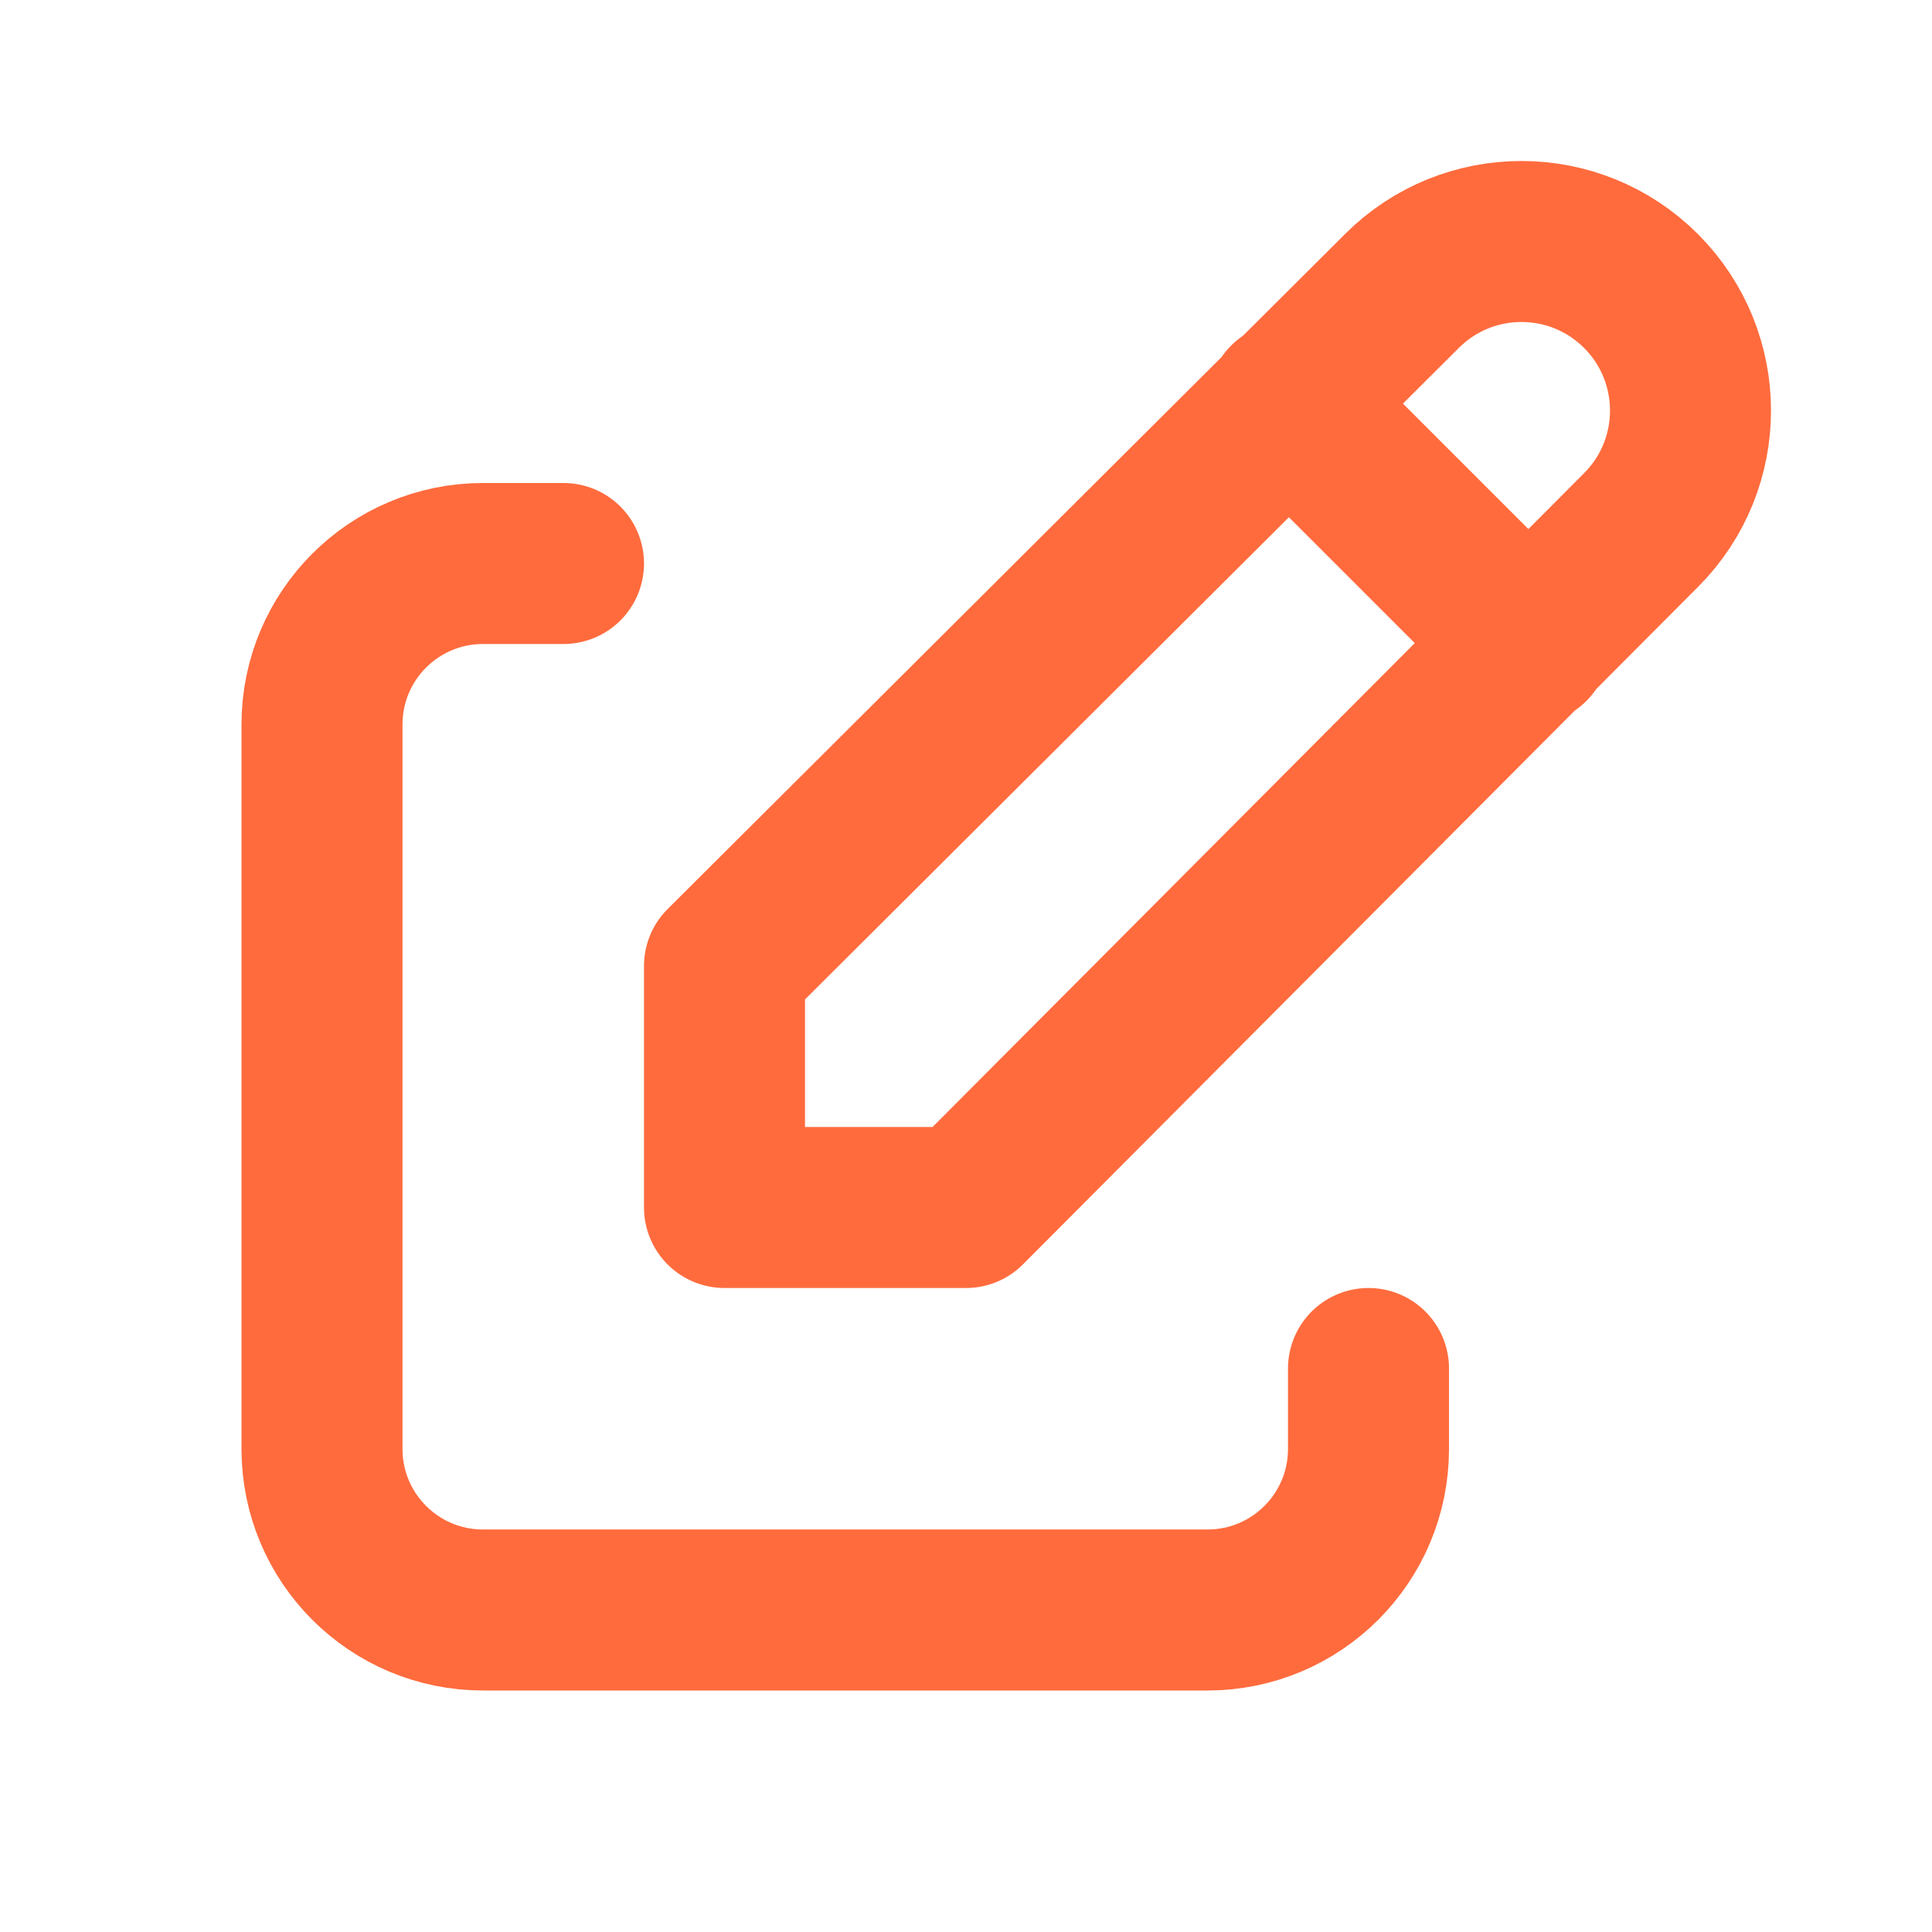
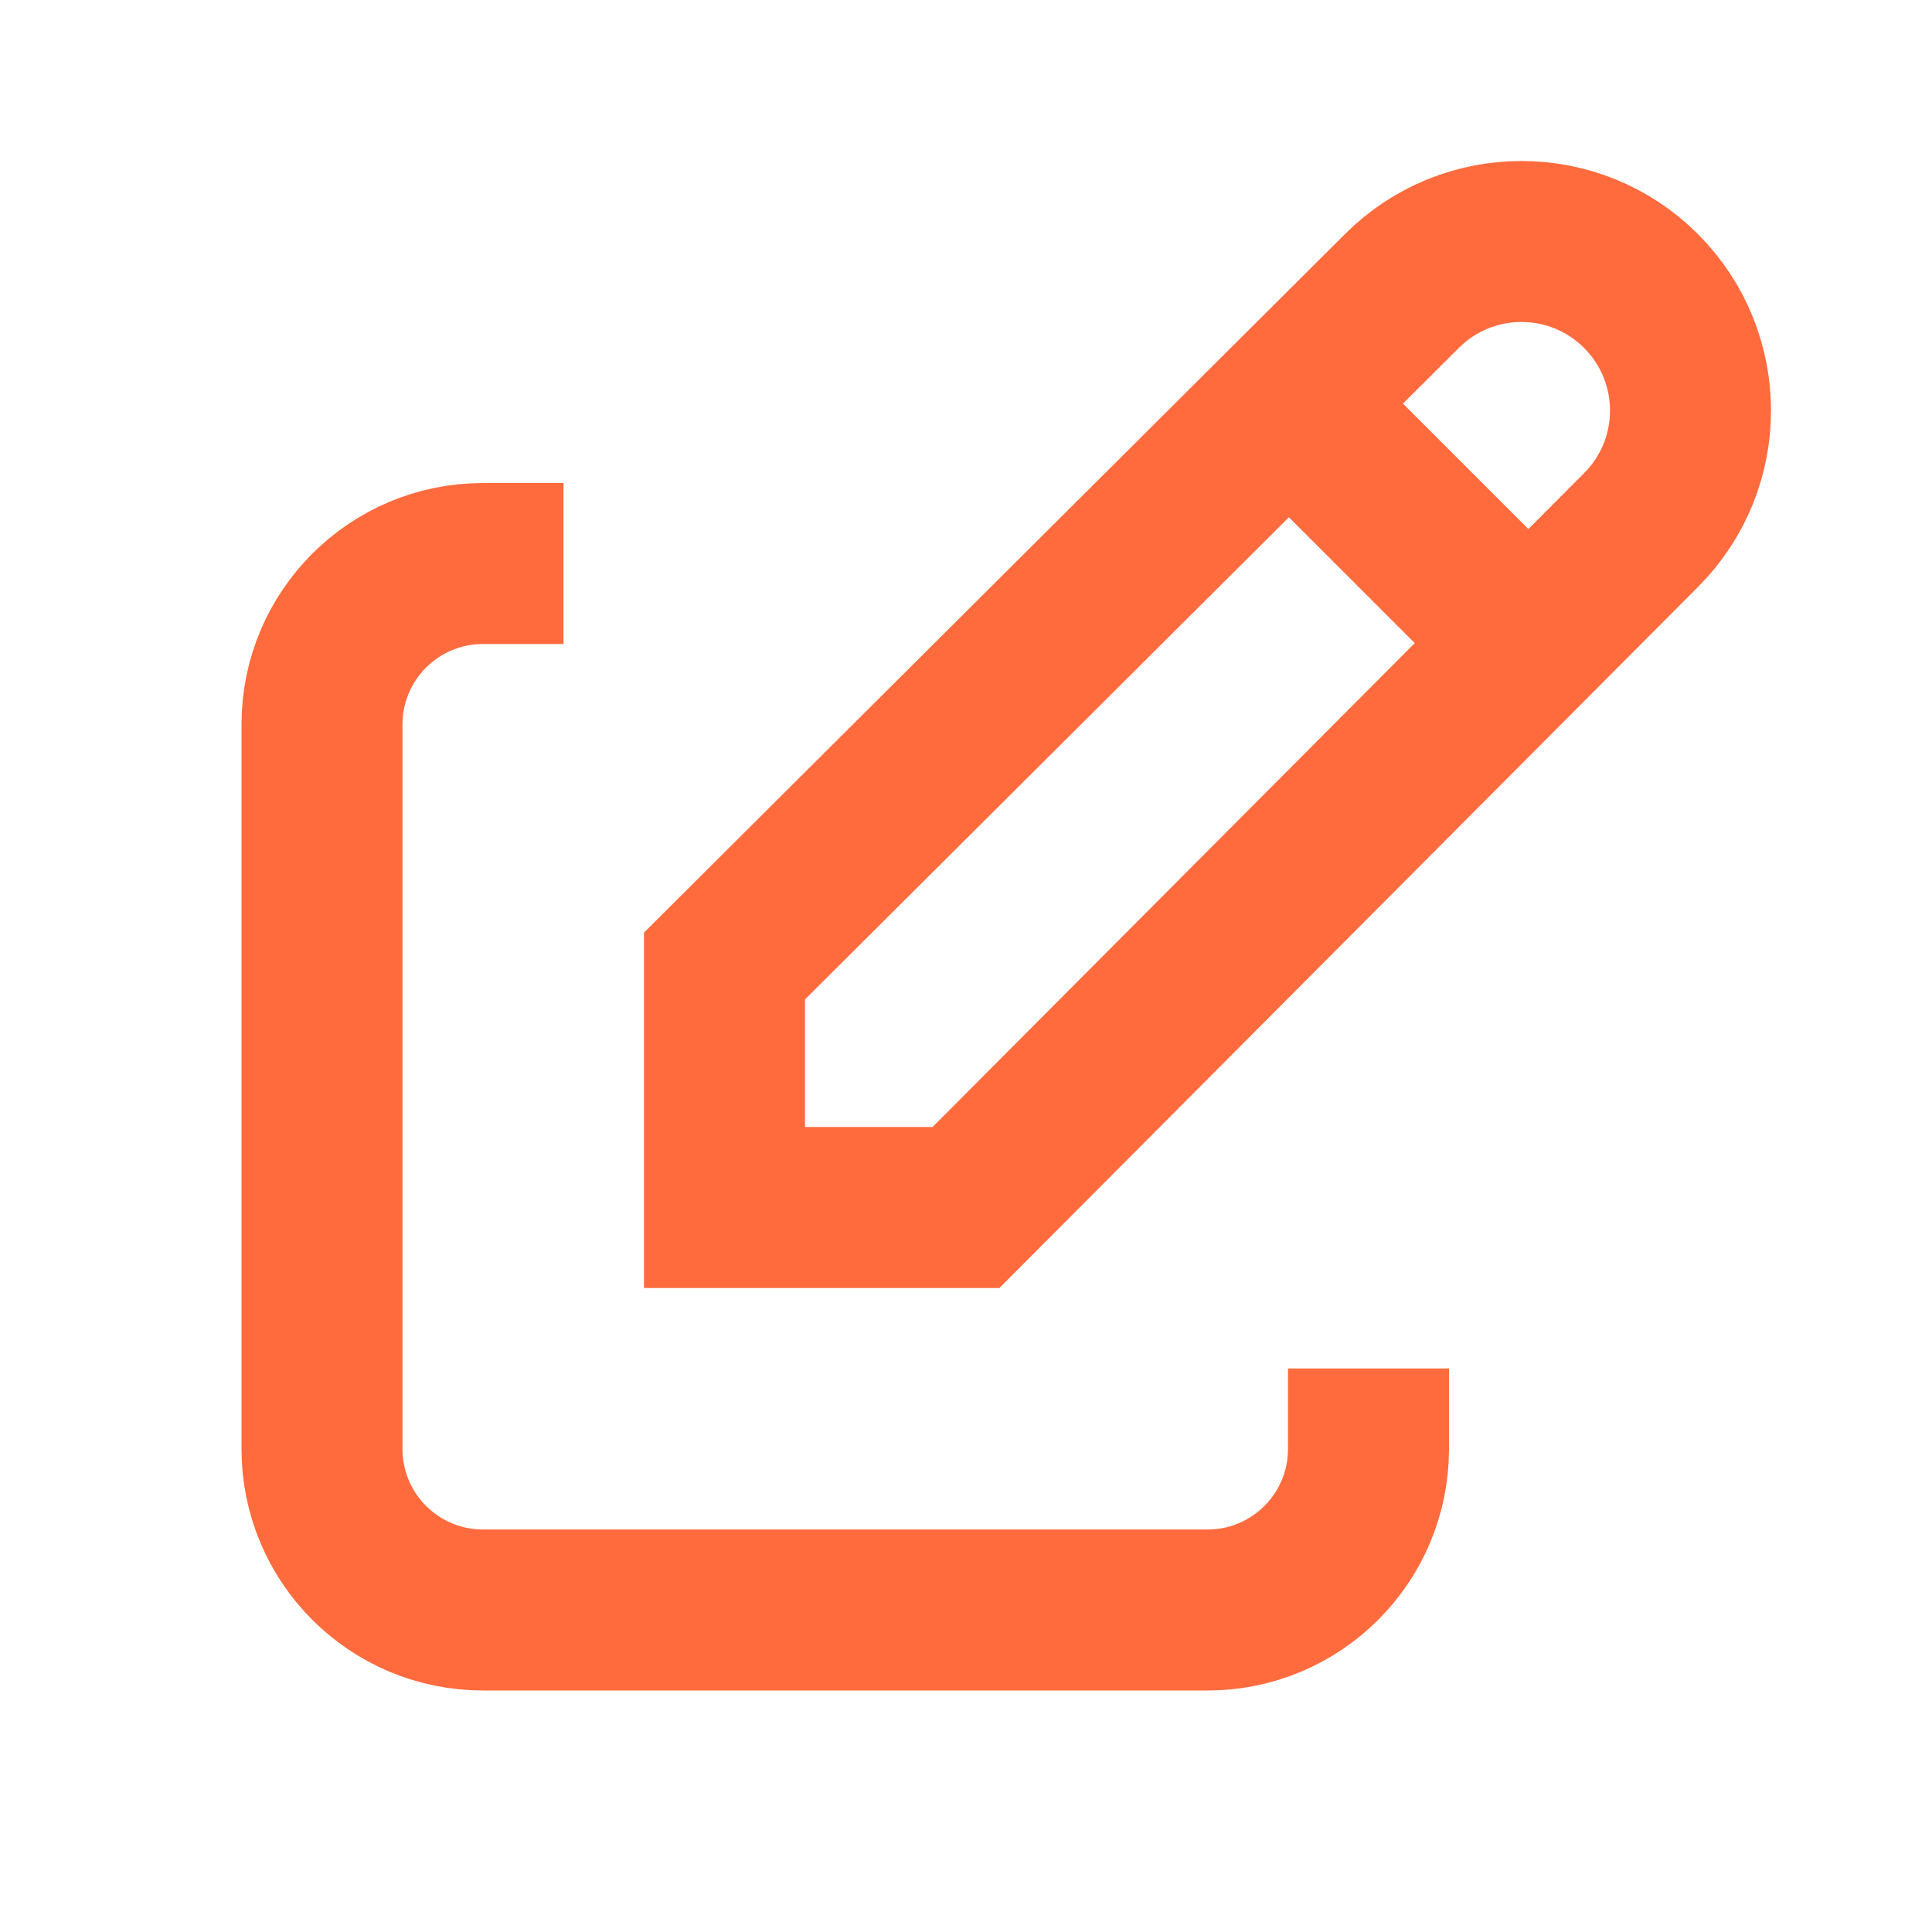
<svg xmlns="http://www.w3.org/2000/svg" width="1024" height="1024" viewBox="0 0 24 24">
-   <g fill="none" stroke="#ff6b3d" stroke-linecap="round" stroke-linejoin="round" stroke-width="2">
+   <g fill="none" stroke="#ff6b3d" stroke-line-cap="round" stroke-line-join="round" stroke-width="2">
    <path d="M7 7H6a2 2 0 0 0-2 2v9a2 2 0 0 0 2 2h9a2 2 0 0 0 2-2v-1" />
    <path d="M20.385 6.585a2.1 2.1 0 0 0-2.97-2.97L9 12v3h3l8.385-8.415zM16 5l3 3" />
  </g>
</svg>
